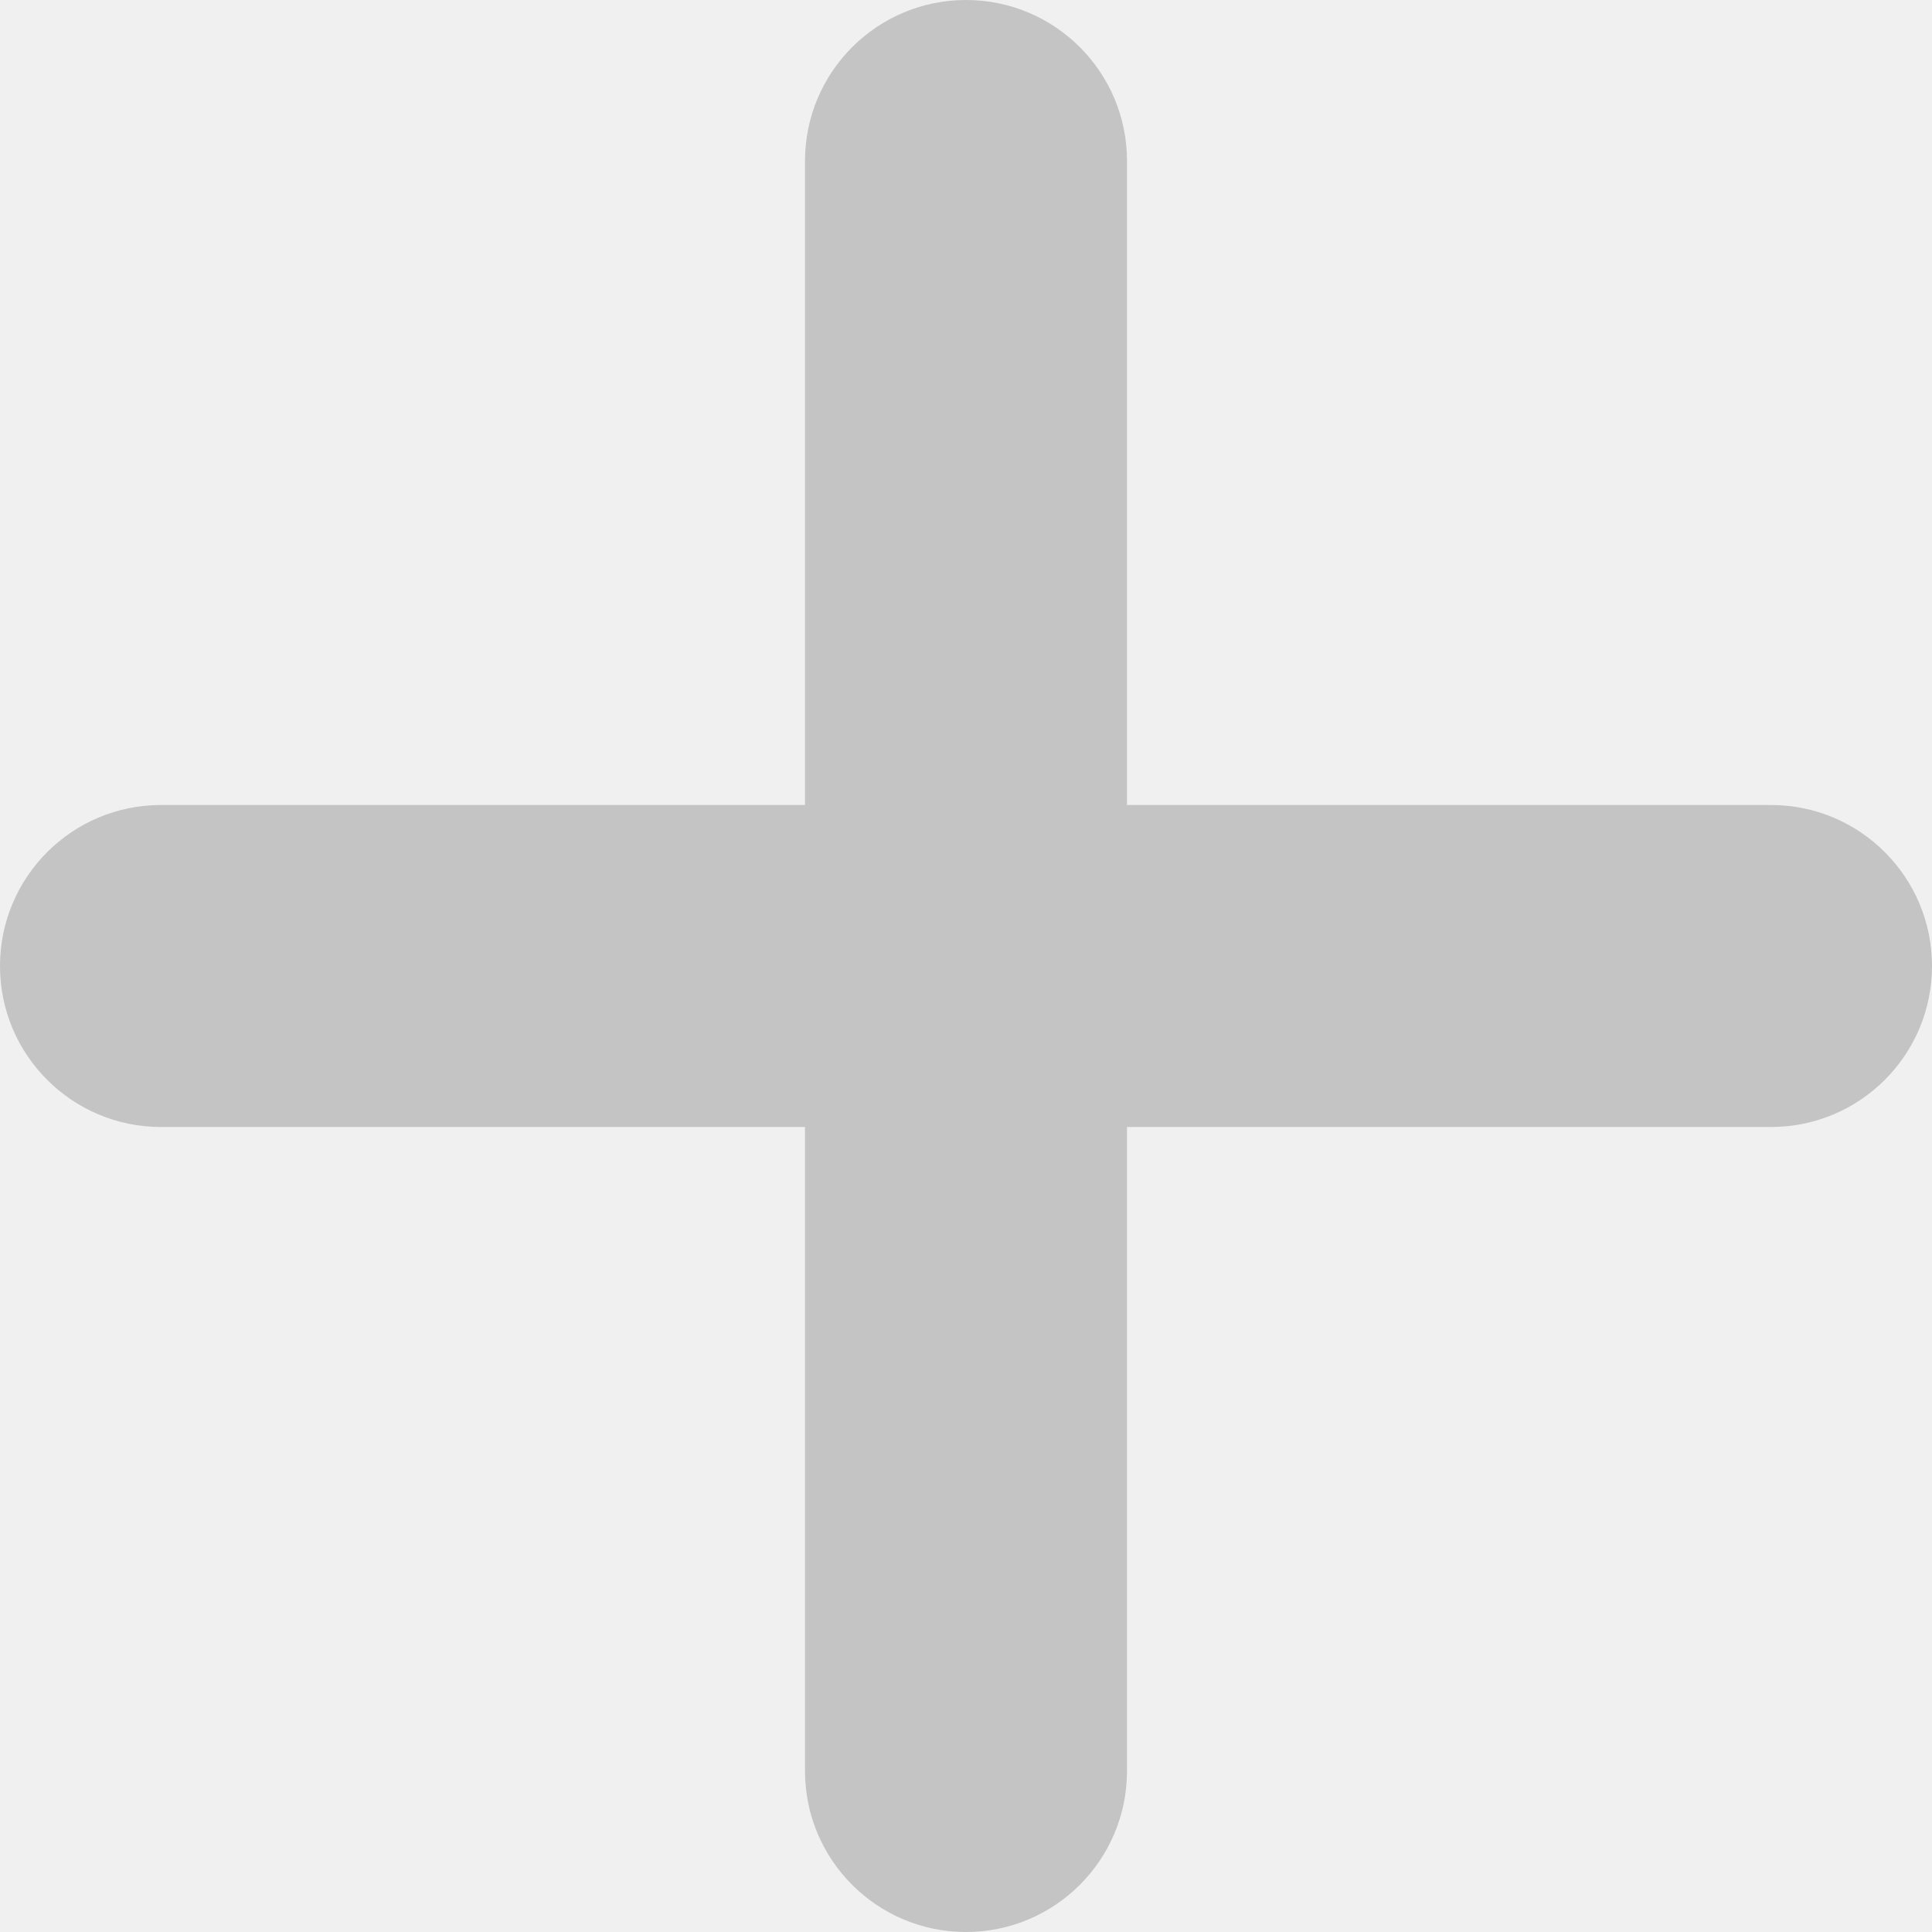
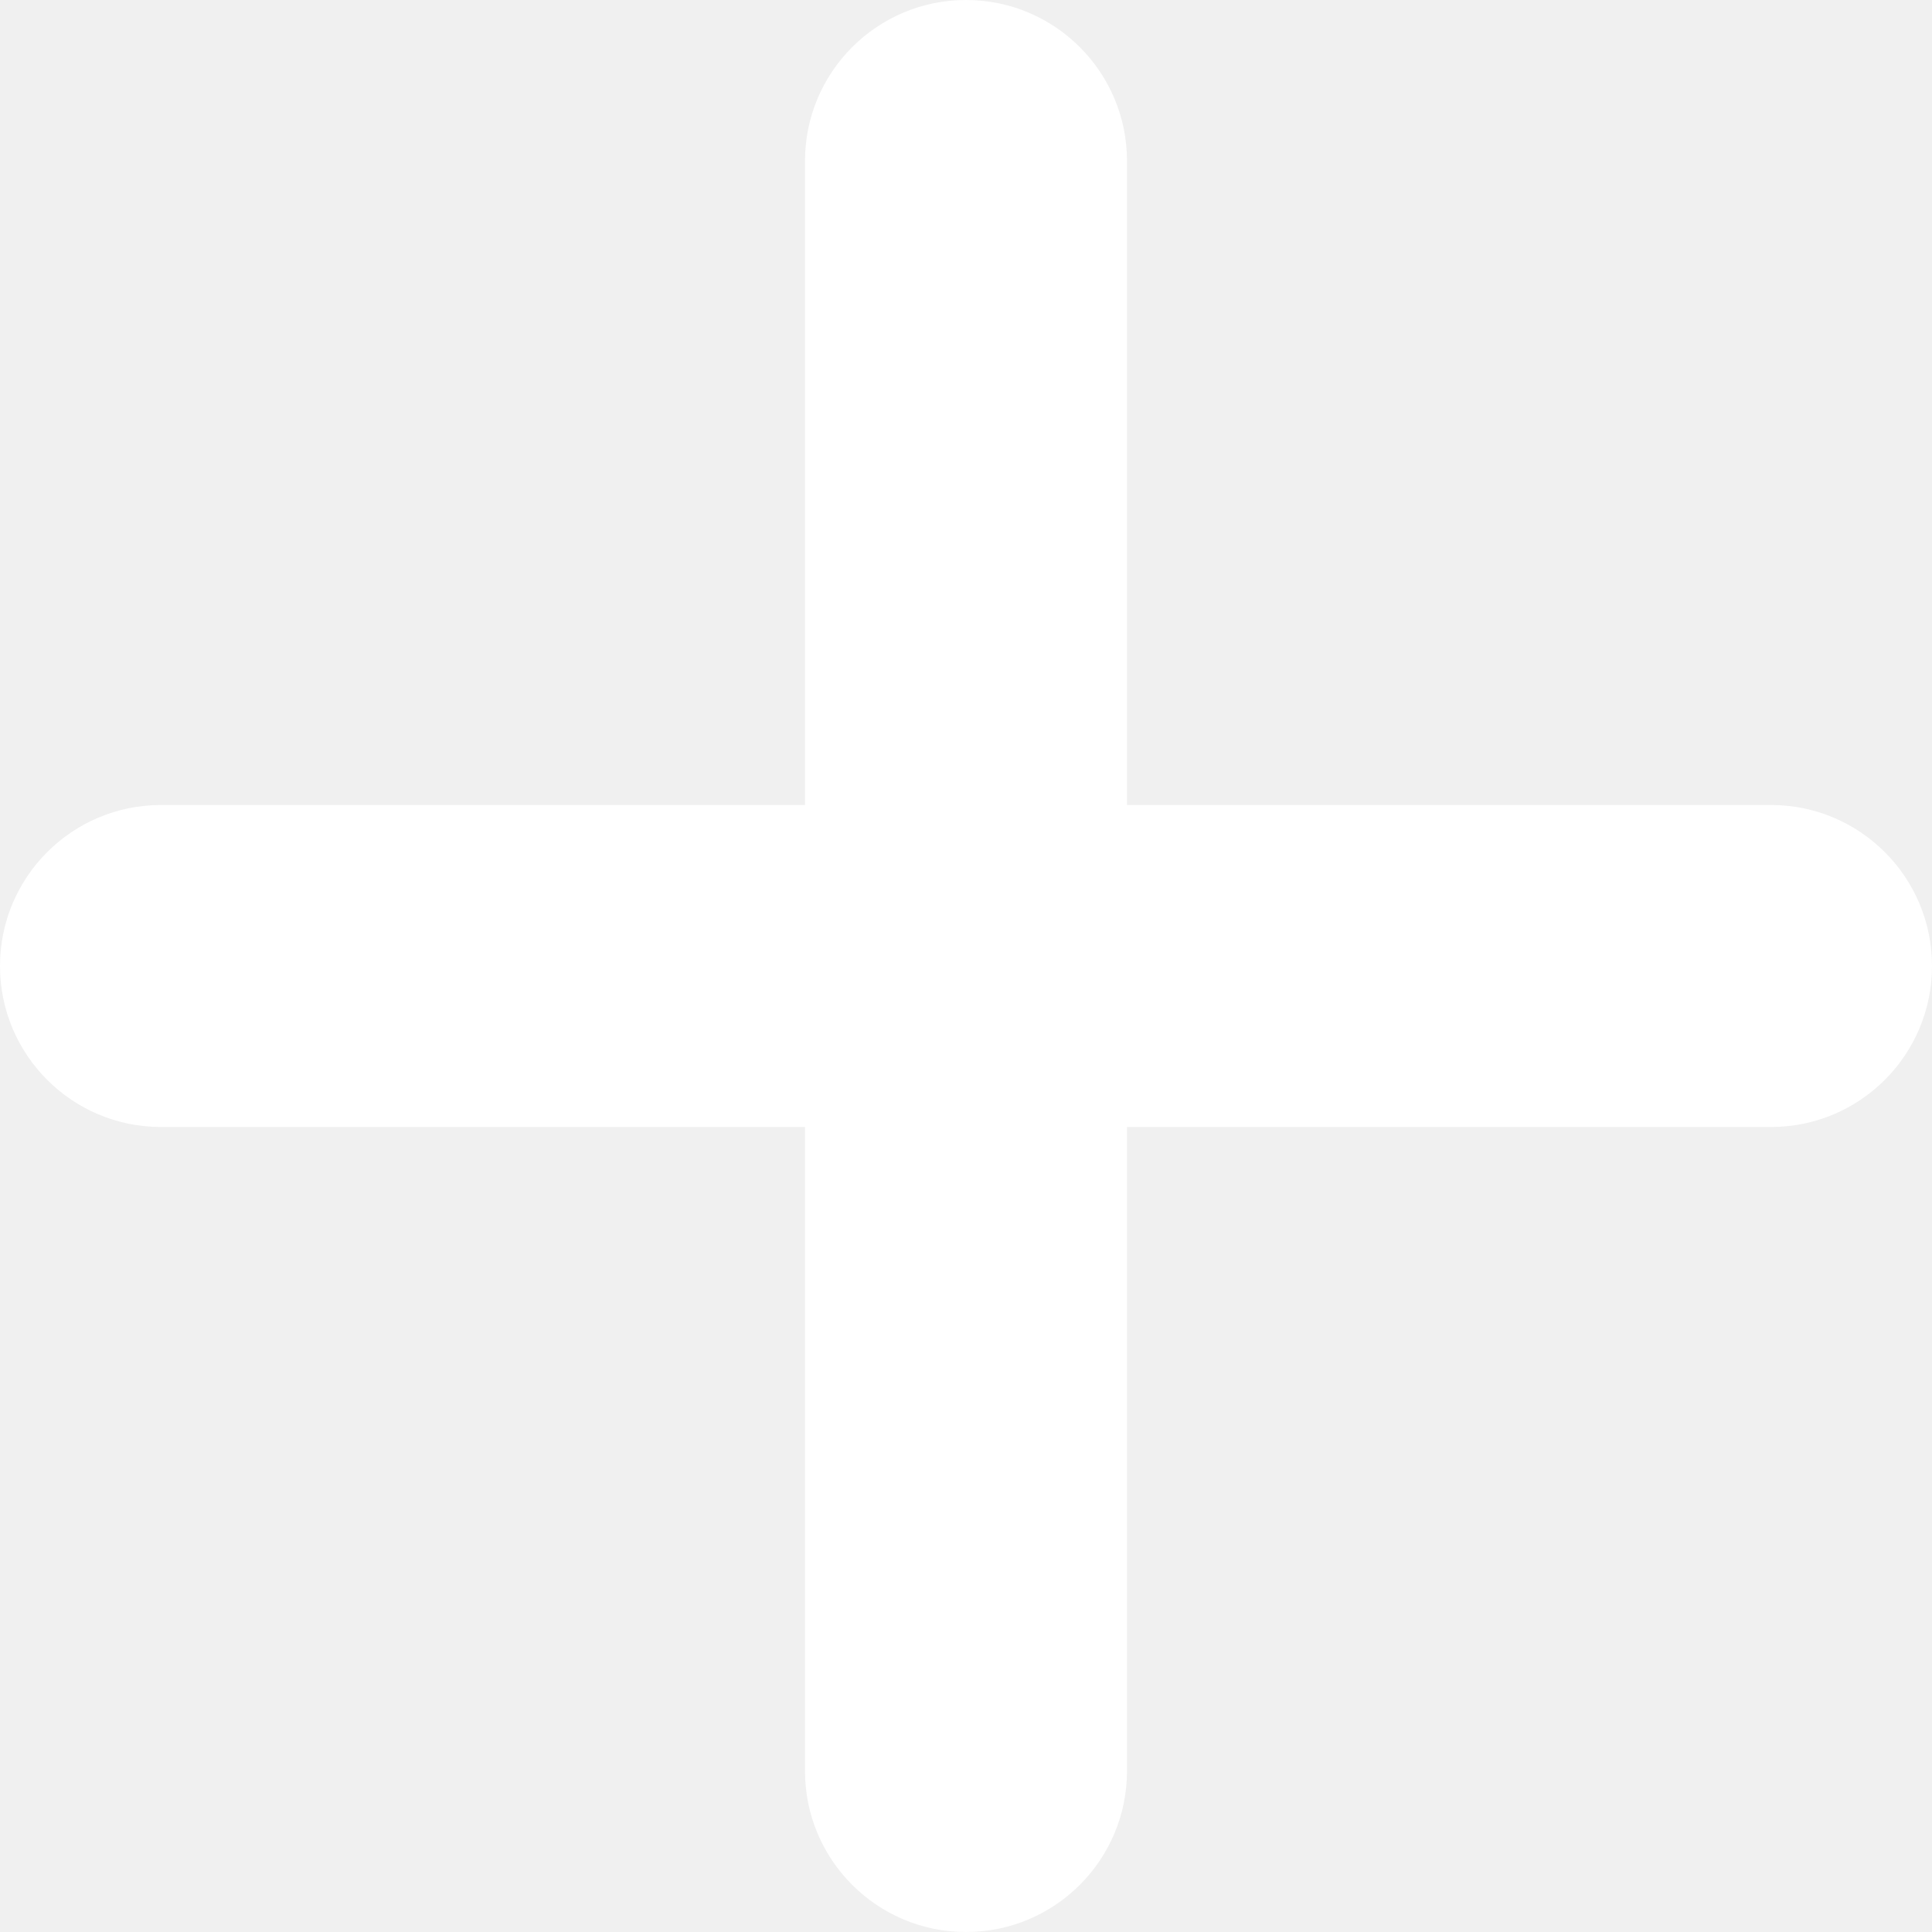
- <svg xmlns="http://www.w3.org/2000/svg" width="30" height="30" viewBox="0 0 30 30" fill="none">
-   <rect y="12.5" width="30" height="5" rx="2.5" fill="#C4C4C4" />
-   <rect x="17.5" width="30" height="5" rx="2.5" transform="rotate(90 17.5 0)" fill="#C4C4C4" />
+ <svg xmlns="http://www.w3.org/2000/svg" width="30" height="30" viewBox="0 0 30 30" fill="white">
+   <rect y="12.5" width="30" height="5" rx="2.5" />
+   <rect x="17.5" width="30" height="5" rx="2.5" transform="rotate(90 17.5 0)" />
</svg>
